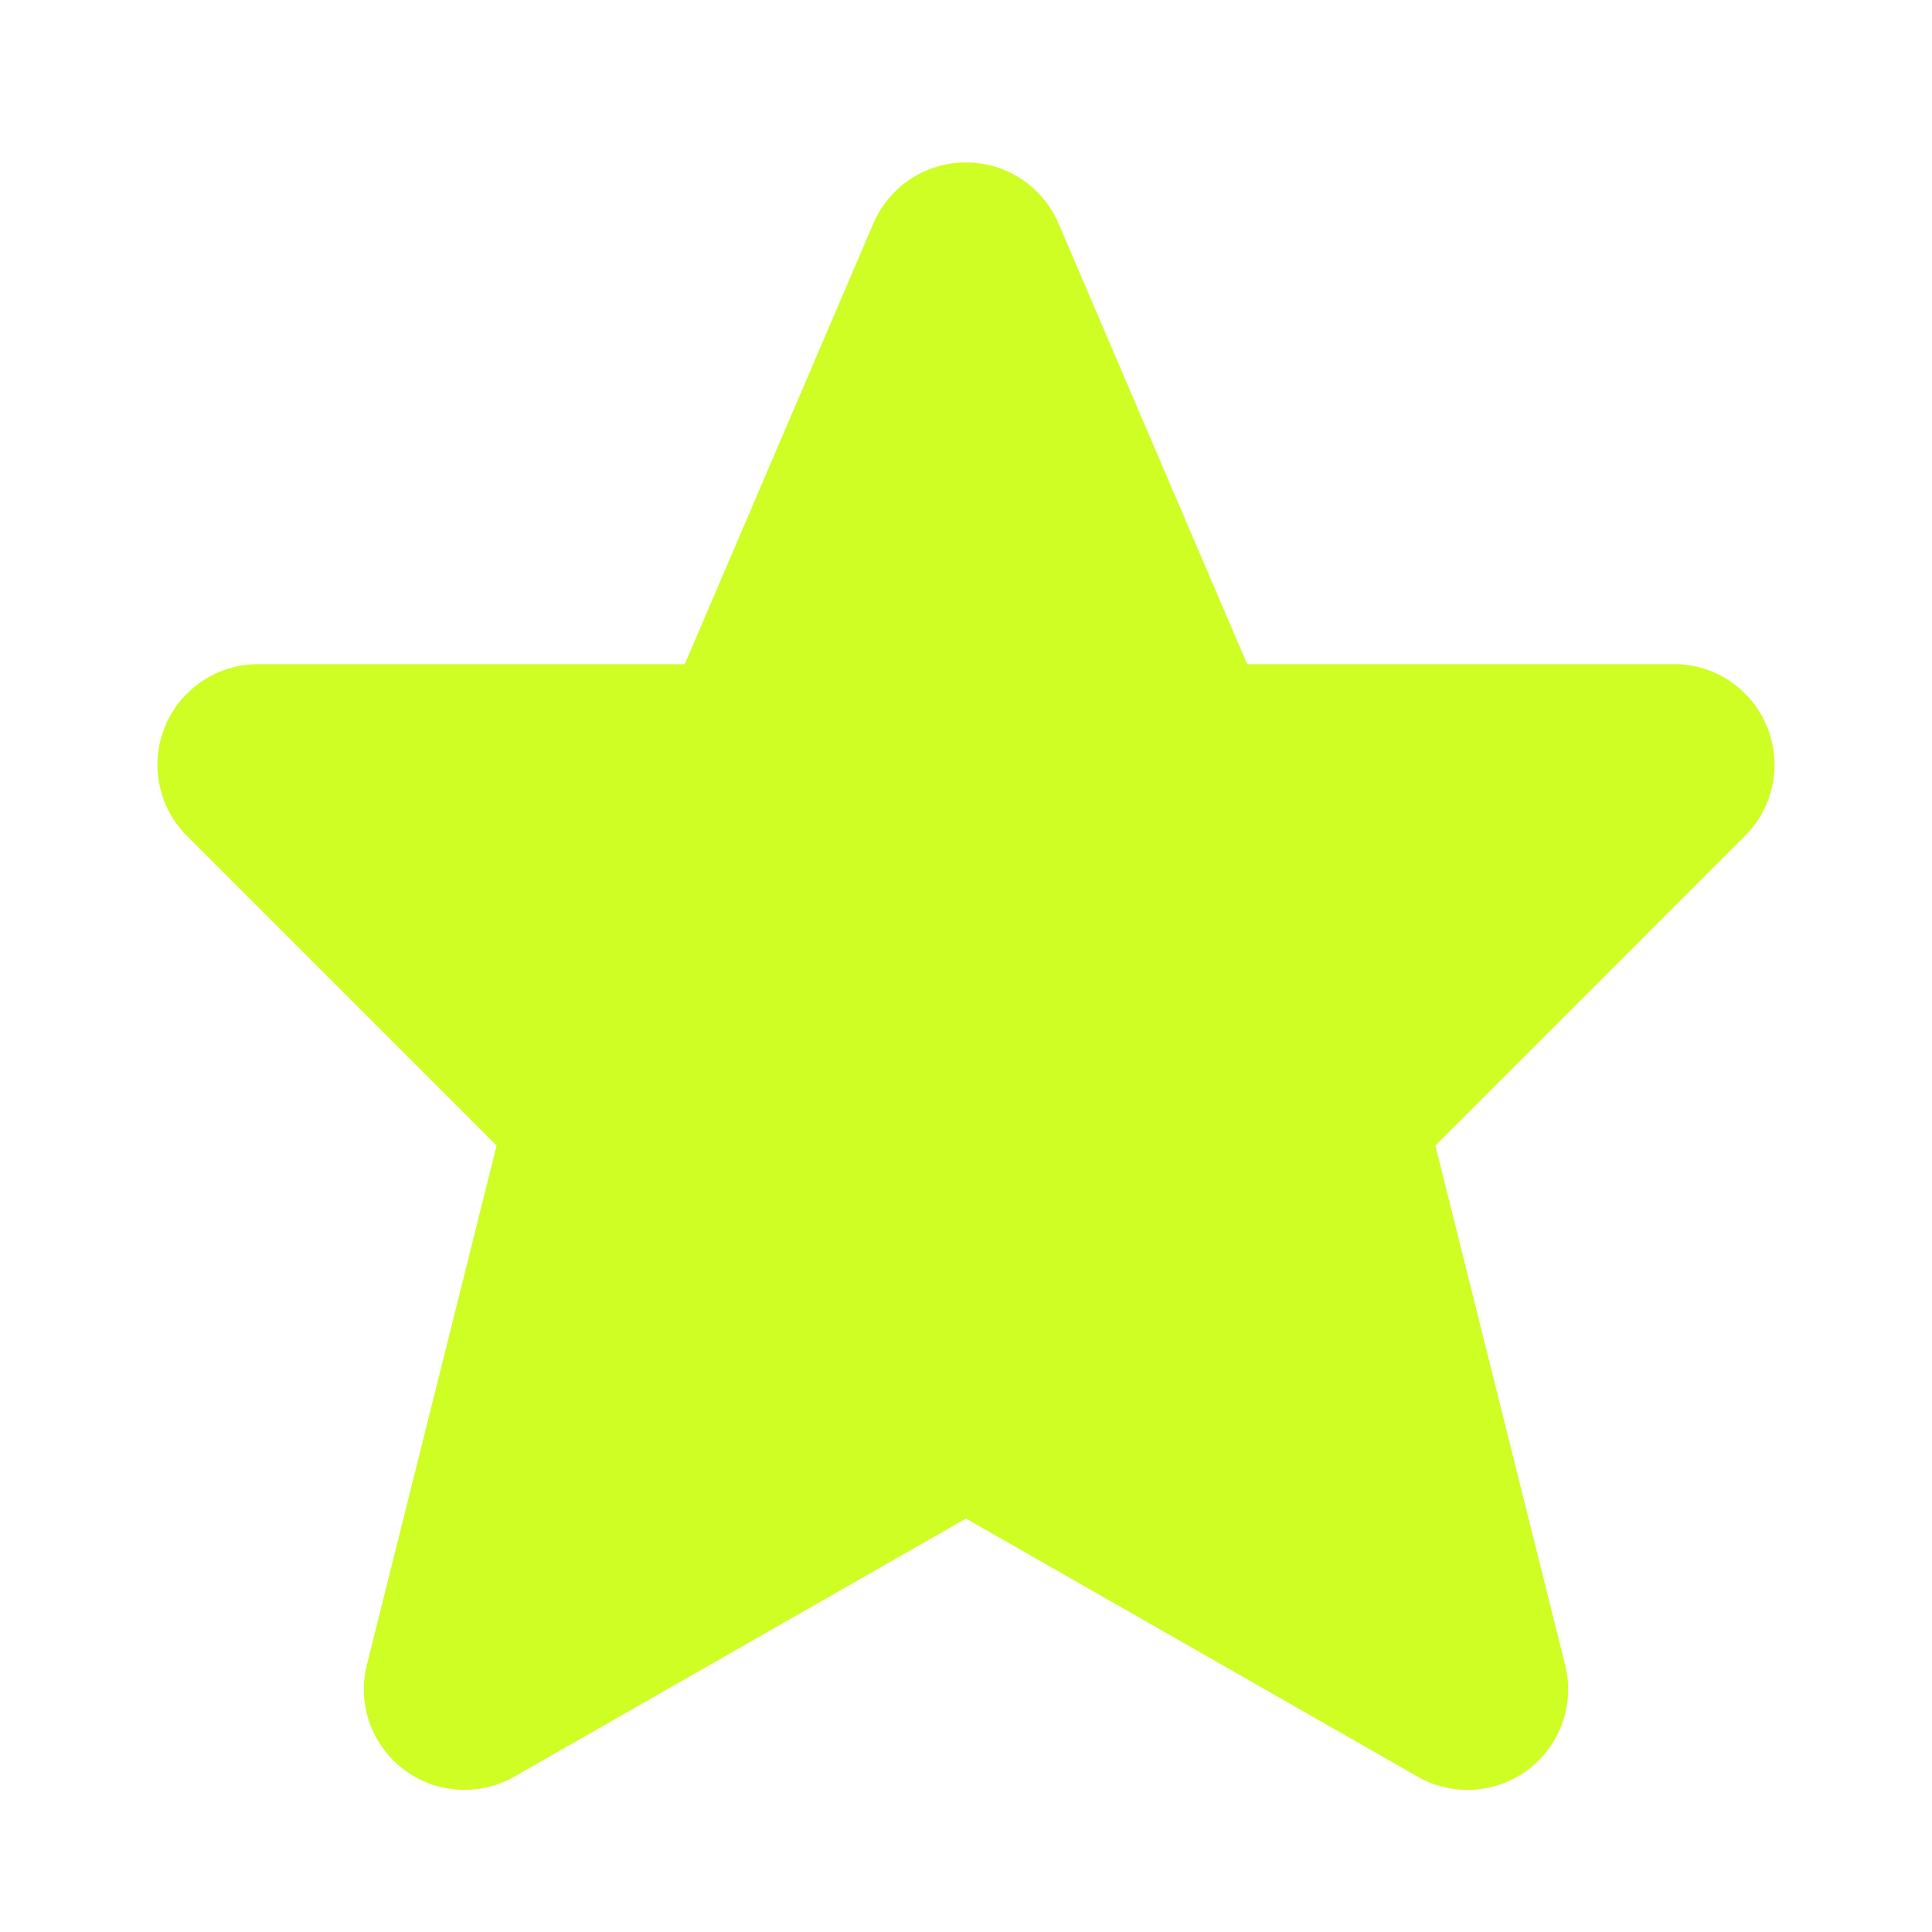
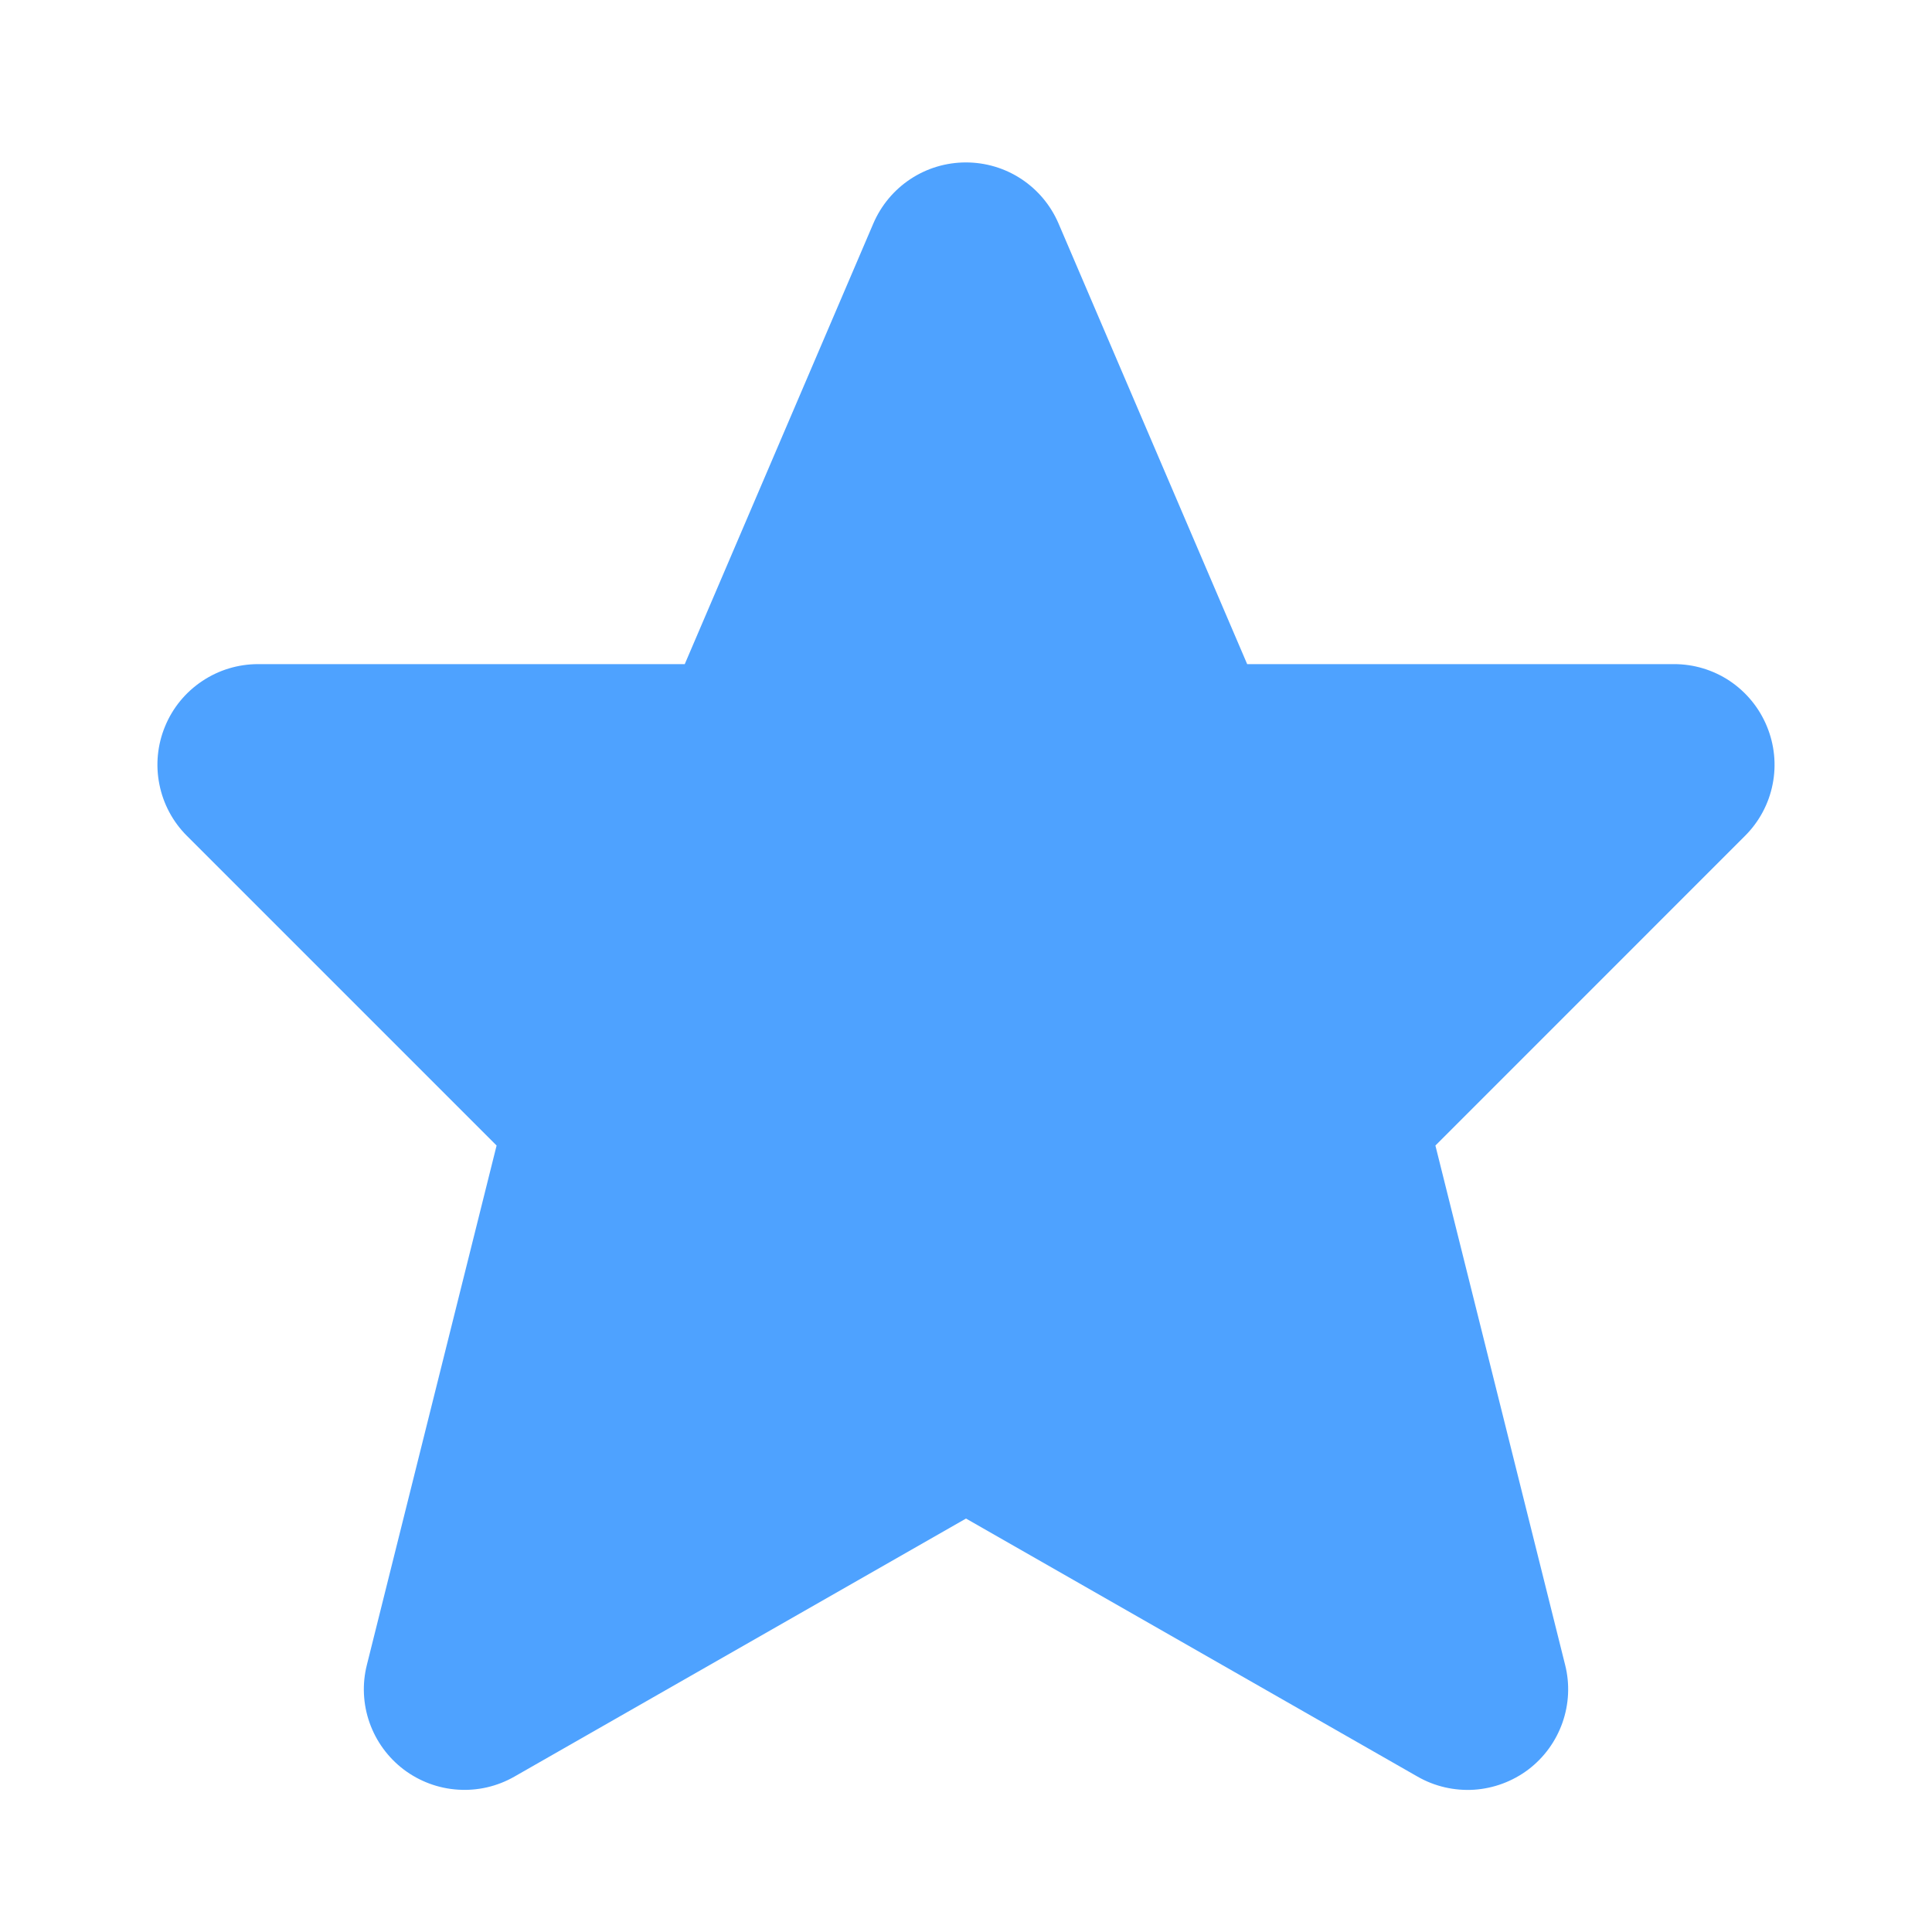
<svg xmlns="http://www.w3.org/2000/svg" width="28" height="28" viewBox="0 0 28 28" fill="none">
-   <path d="M25.606 10.524C25.496 10.258 25.309 10.03 25.069 9.869C24.829 9.709 24.547 9.624 24.259 9.625H18.075L15.341 3.239C15.228 2.976 15.041 2.752 14.803 2.595C14.564 2.437 14.284 2.354 13.999 2.354C13.713 2.354 13.434 2.437 13.195 2.595C12.957 2.752 12.77 2.976 12.657 3.239L9.924 9.625H3.74C3.452 9.625 3.17 9.71 2.93 9.871C2.69 10.031 2.503 10.258 2.393 10.525C2.282 10.792 2.253 11.085 2.31 11.368C2.366 11.651 2.505 11.911 2.709 12.114L7.197 16.602L5.317 24.129C5.247 24.406 5.261 24.698 5.356 24.967C5.451 25.236 5.623 25.472 5.851 25.645C6.079 25.817 6.352 25.919 6.637 25.937C6.923 25.956 7.207 25.89 7.455 25.748L14 22.008L20.546 25.749C20.794 25.891 21.079 25.956 21.364 25.938C21.649 25.919 21.922 25.817 22.15 25.645C22.378 25.472 22.549 25.236 22.644 24.967C22.739 24.697 22.753 24.406 22.683 24.129L20.803 16.602L25.29 12.114C25.494 11.911 25.634 11.651 25.69 11.368C25.747 11.084 25.717 10.791 25.606 10.524Z" fill="#CFFE25" />
+   <path d="M25.606 10.524C25.496 10.258 25.309 10.03 25.069 9.869C24.829 9.709 24.547 9.624 24.259 9.625H18.075L15.341 3.239C15.228 2.976 15.041 2.752 14.803 2.595C14.564 2.437 14.284 2.354 13.999 2.354C13.713 2.354 13.434 2.437 13.195 2.595C12.957 2.752 12.77 2.976 12.657 3.239L9.924 9.625H3.74C3.452 9.625 3.17 9.71 2.93 9.871C2.69 10.031 2.503 10.258 2.393 10.525C2.282 10.792 2.253 11.085 2.31 11.368C2.366 11.651 2.505 11.911 2.709 12.114L7.197 16.602L5.317 24.129C5.247 24.406 5.261 24.698 5.356 24.967C5.451 25.236 5.623 25.472 5.851 25.645C6.079 25.817 6.352 25.919 6.637 25.937C6.923 25.956 7.207 25.89 7.455 25.748L14 22.008L20.546 25.749C20.794 25.891 21.079 25.956 21.364 25.938C21.649 25.919 21.922 25.817 22.15 25.645C22.378 25.472 22.549 25.236 22.644 24.967C22.739 24.697 22.753 24.406 22.683 24.129L20.803 16.602L25.29 12.114C25.494 11.911 25.634 11.651 25.69 11.368C25.747 11.084 25.717 10.791 25.606 10.524Z" fill="#4ea2ff" />
</svg>
